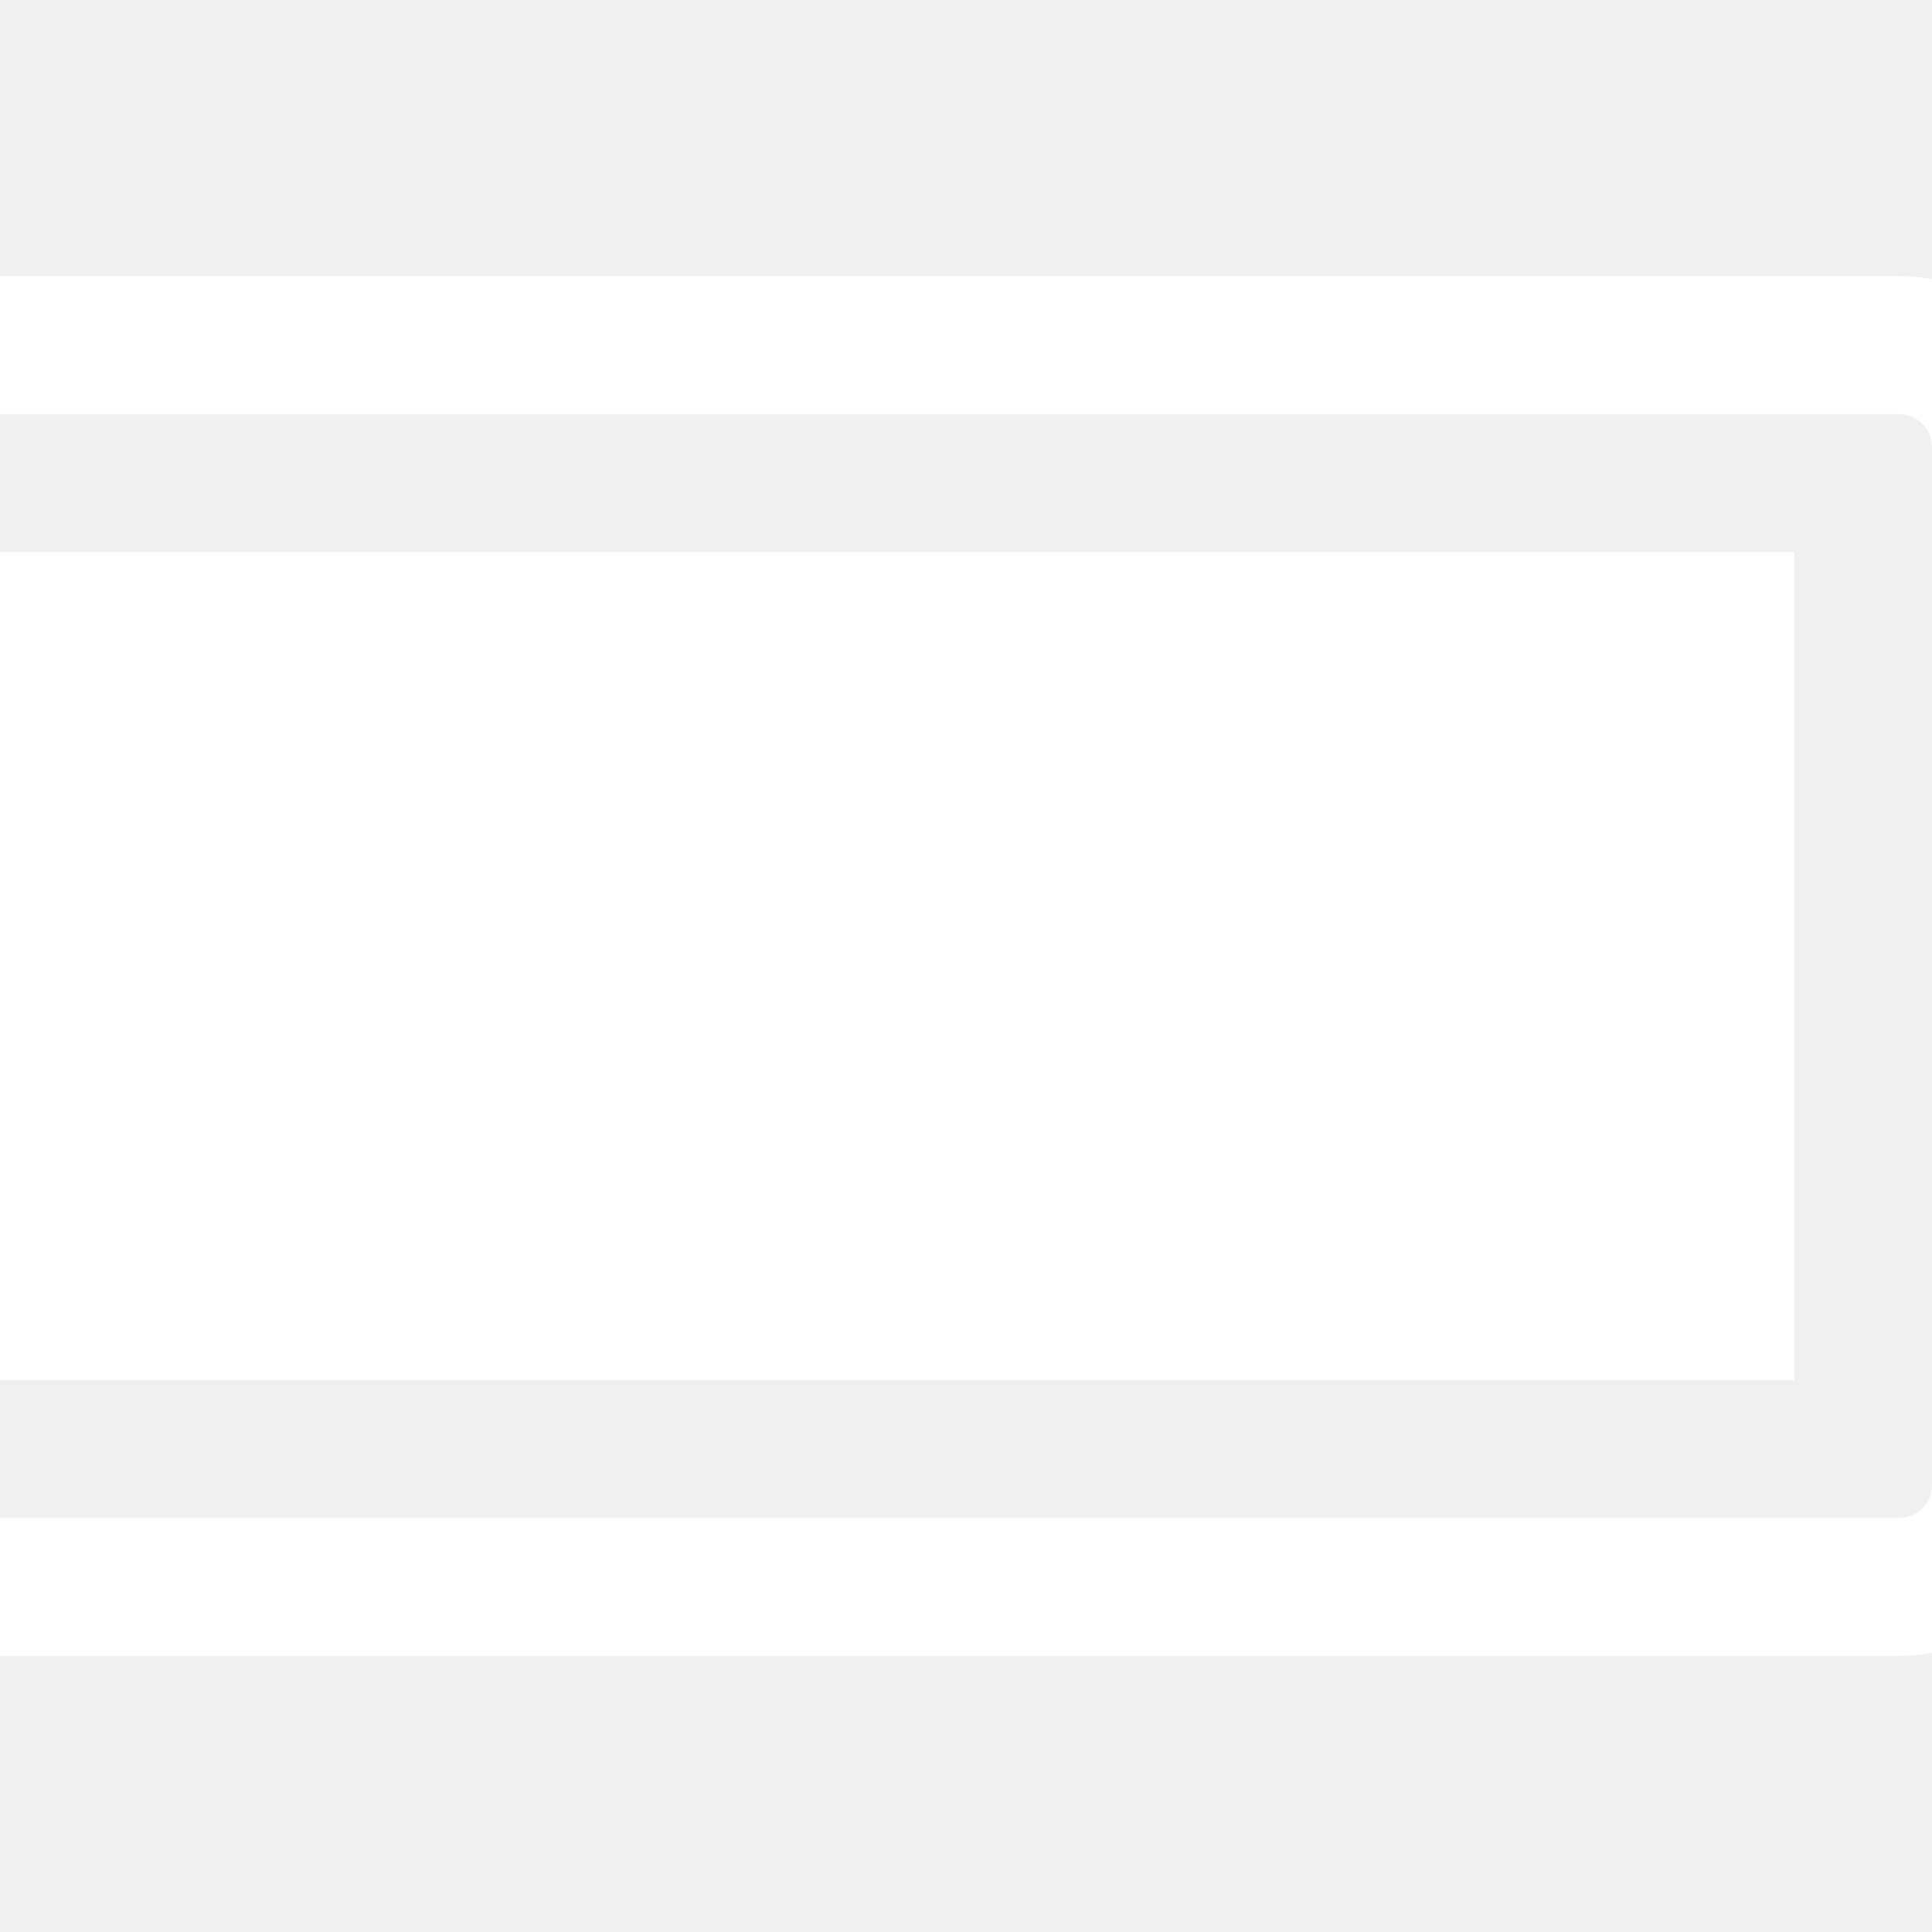
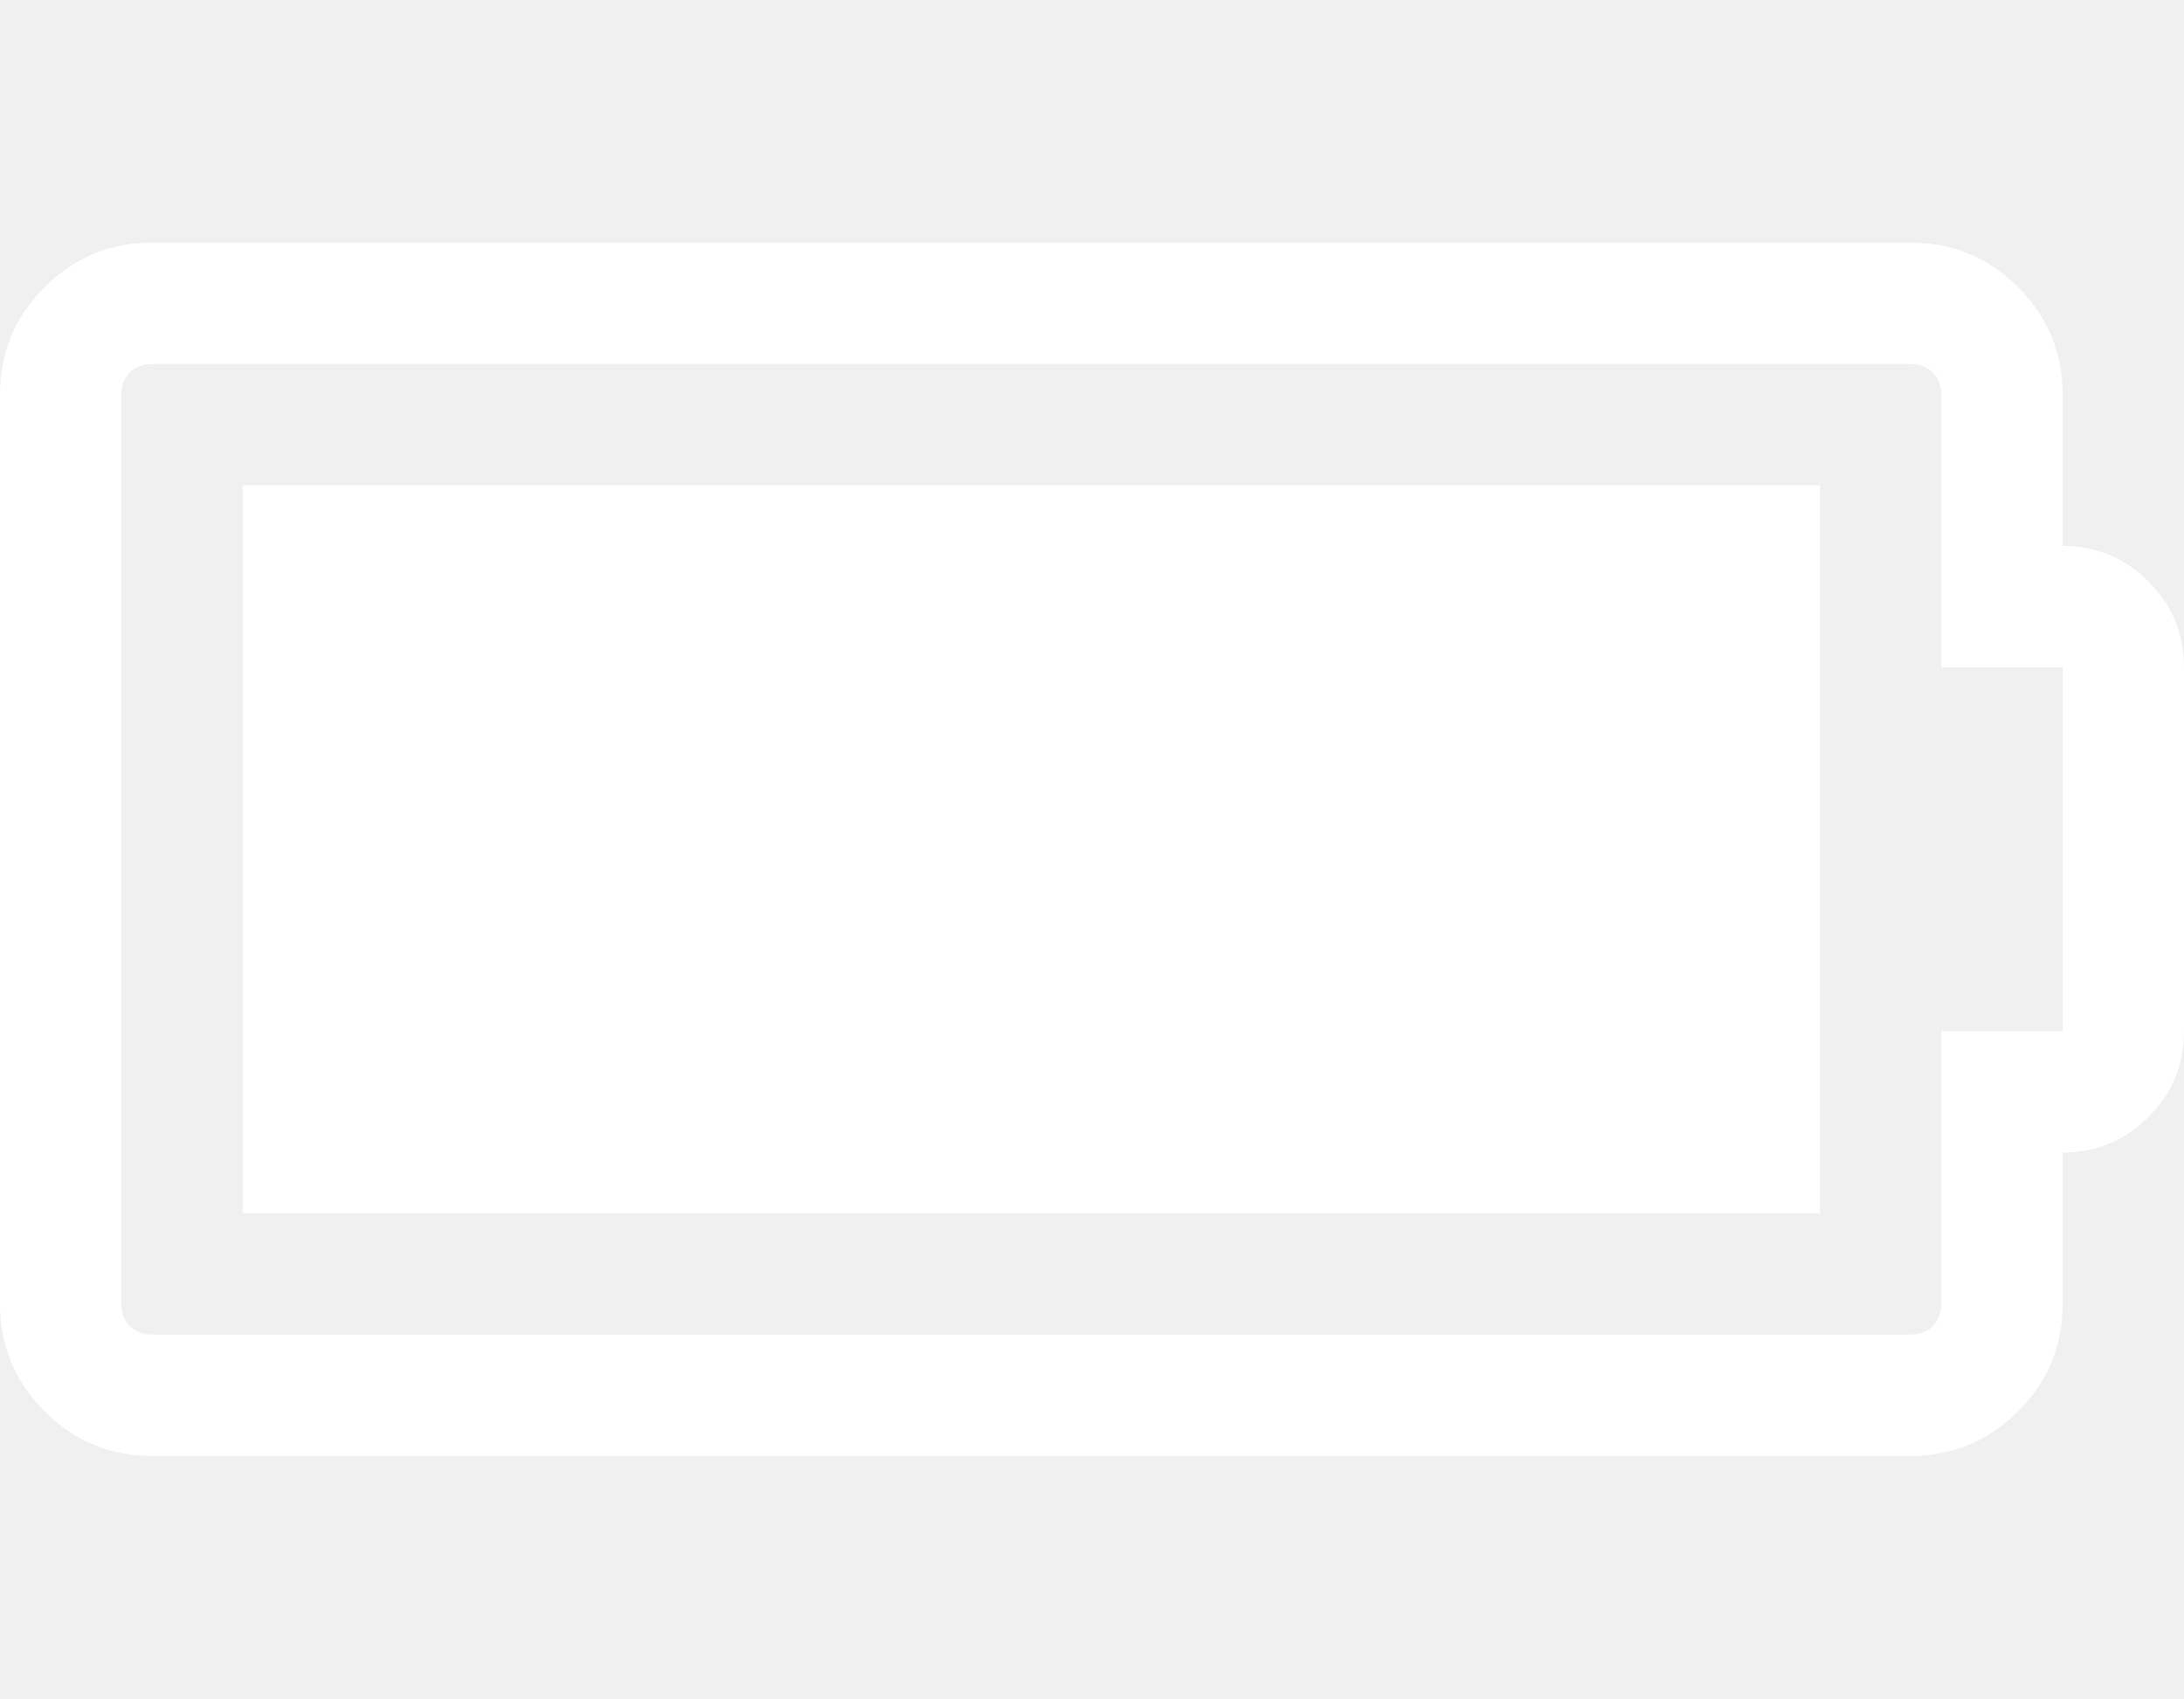
- <svg xmlns="http://www.w3.org/2000/svg" width="1792" height="1792" viewBox="0 0 1792 1792">
-   <path d="M1664 512v768h-1664v-768h1664zm128 576h128v-384h-128v-288q0-14-9-23t-23-9h-1856q-14 0-23 9t-9 23v960q0 14 9 23t23 9h1856q14 0 23-9t9-23v-288zm256-384v384q0 53-37.5 90.5t-90.5 37.5v160q0 66-47 113t-113 47h-1856q-66 0-113-47t-47-113v-960q0-66 47-113t113-47h1856q66 0 113 47t47 113v160q53 0 90.5 37.5t37.5 90.5z" fill="#fff" />
+ <svg xmlns="http://www.w3.org/2000/svg" width="2304" height="1792" viewBox="0 0 2304 1792">
+   <path d="M1920 512v768h-1664v-768h1664zm128 576h128v-384h-128v-288q0-14-9-23t-23-9h-1856q-14 0-23 9t-9 23v960q0 14 9 23t23 9h1856q14 0 23-9t9-23v-288zm256-384v384q0 53-37.5 90.5t-90.5 37.5v160q0 66-47 113t-113 47h-1856q-66 0-113-47t-47-113v-960q0-66 47-113t113-47h1856q66 0 113 47t47 113v160q53 0 90.5 37.5t37.5 90.5z" fill="#fff" />
</svg>
